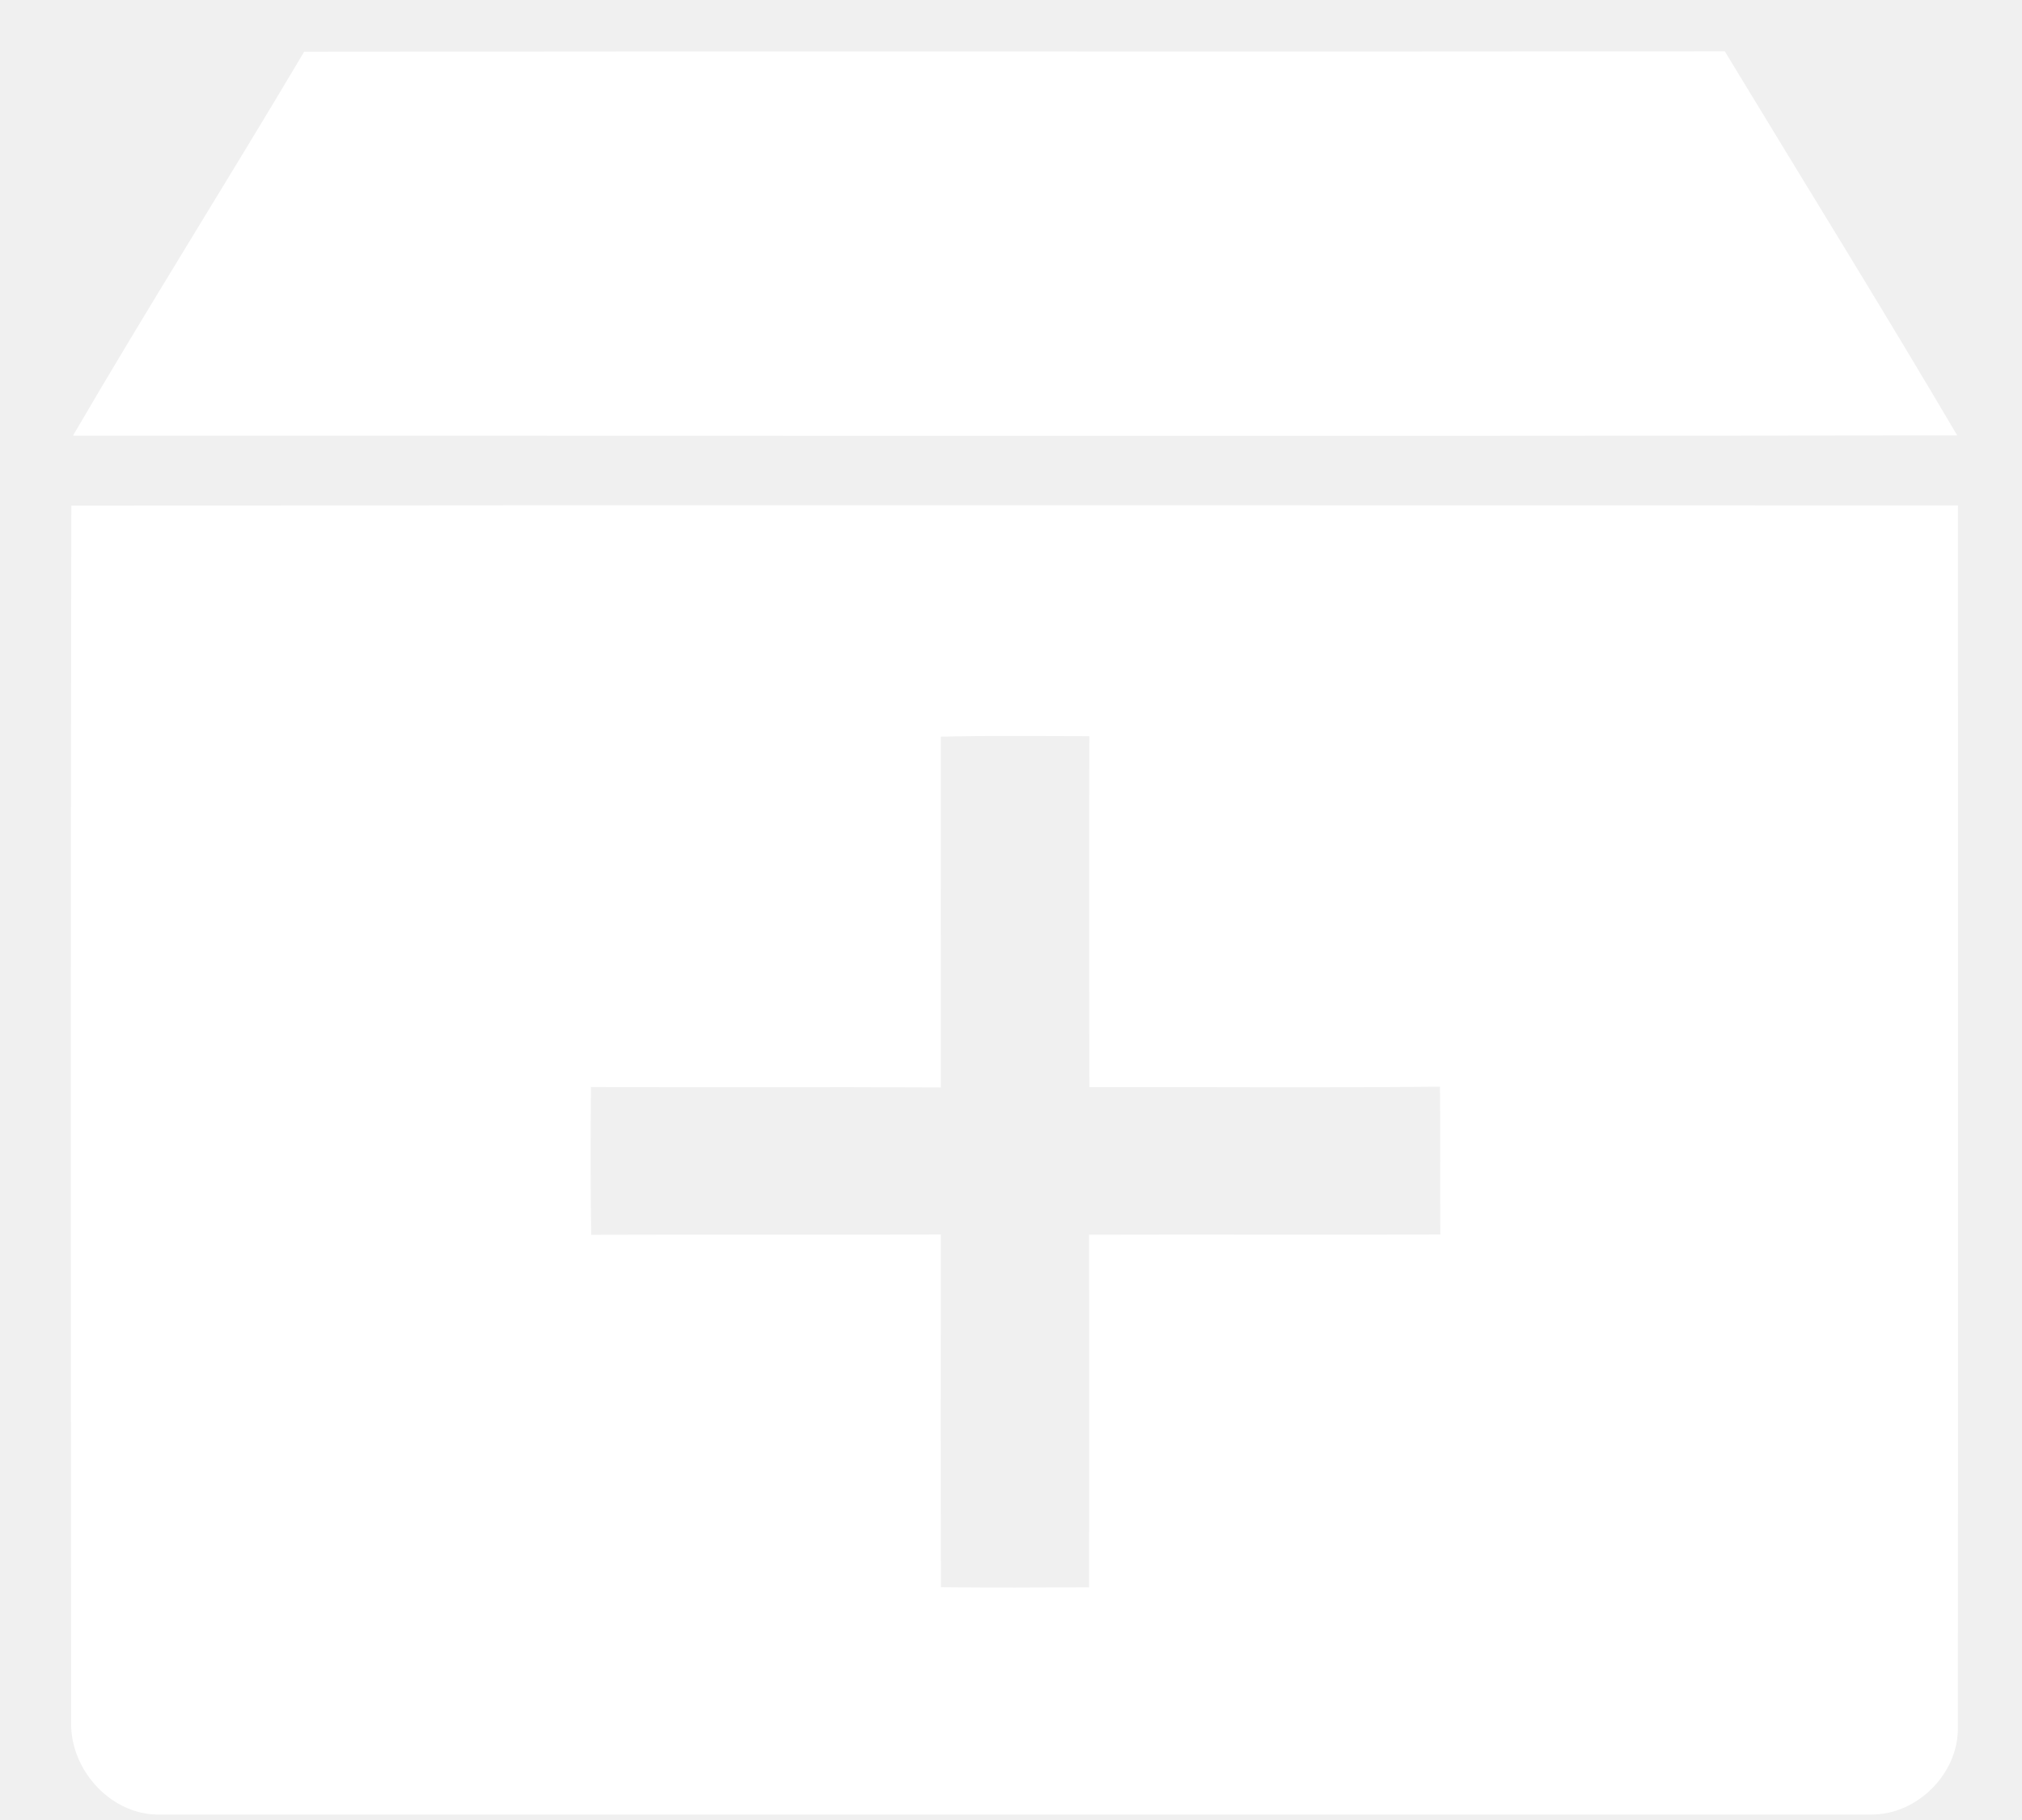
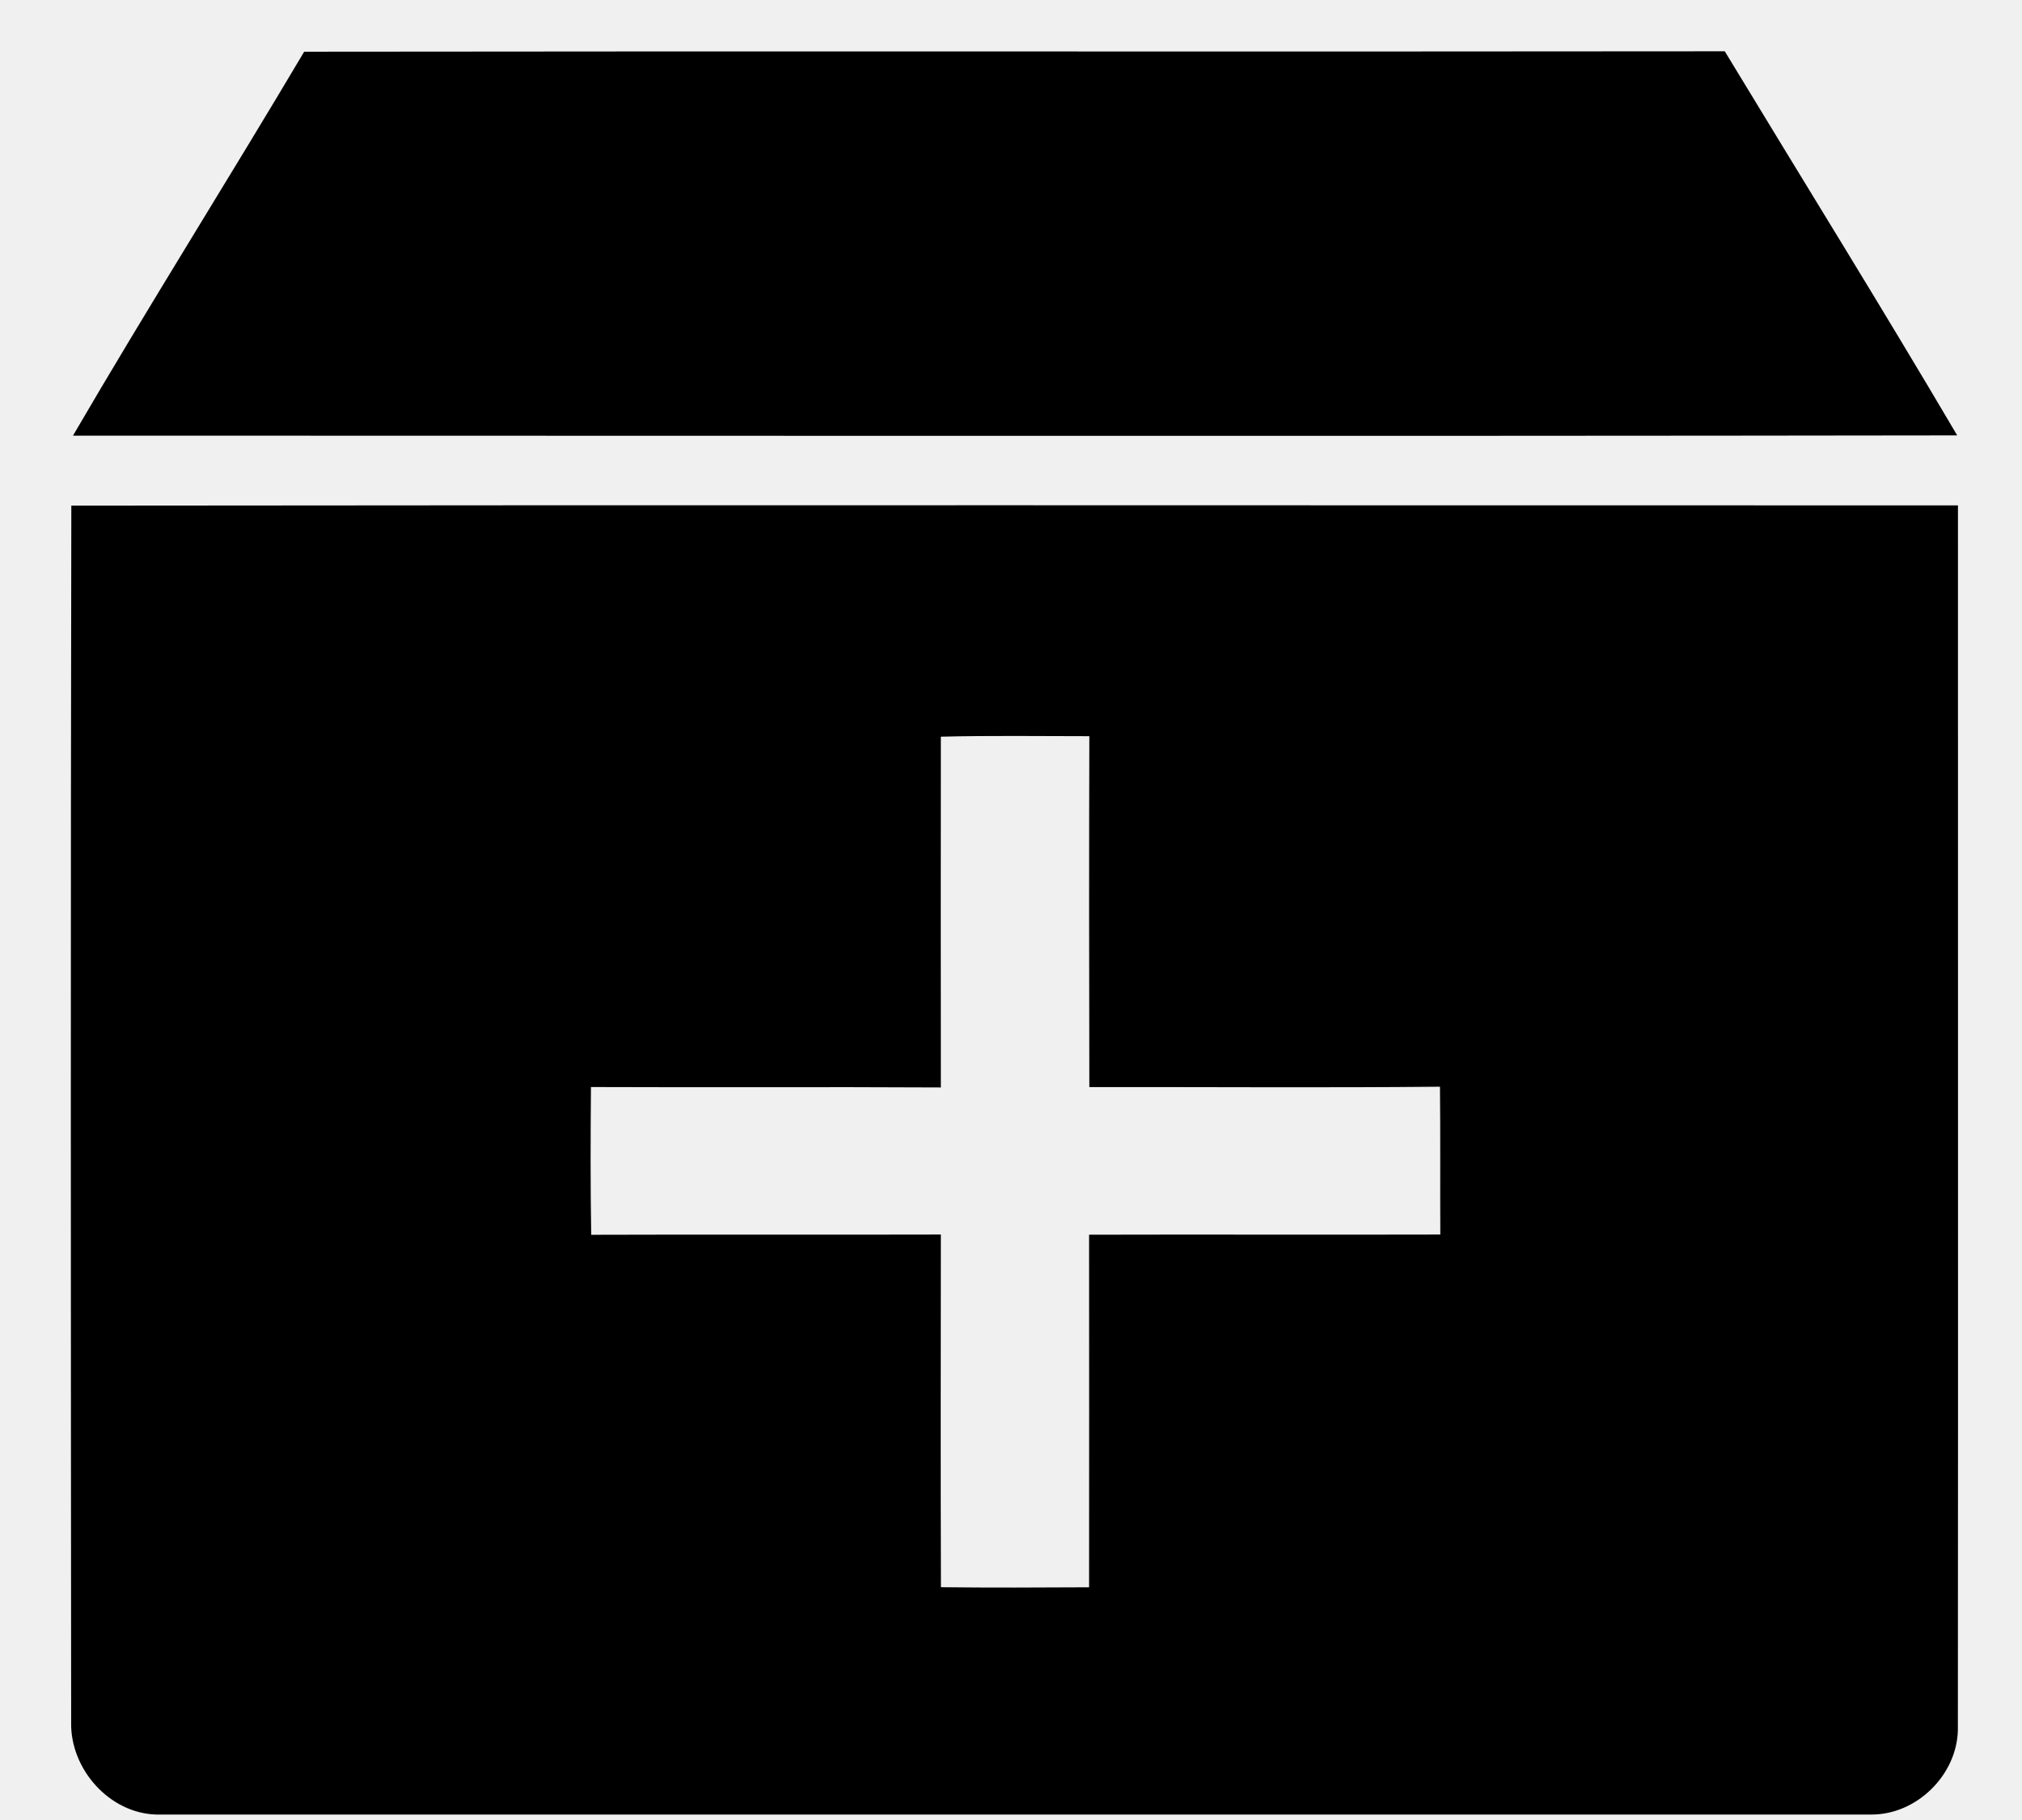
<svg xmlns="http://www.w3.org/2000/svg" width="20" height="18" viewBox="0 0 24 22" fill="none">
-   <path d="M3.455 0.625C9.179 0.617 14.904 0.627 20.629 0.62C21.566 2.167 22.521 3.704 23.439 5.263C15.846 5.274 8.253 5.266 0.66 5.266C1.569 3.707 2.534 2.178 3.455 0.625Z" fill="white" />
-   <path d="M0.64 6.112C8.242 6.103 15.846 6.11 23.448 6.109C23.447 11.042 23.451 15.976 23.447 20.909C23.438 21.454 22.95 21.935 22.404 21.934C15.492 21.934 8.579 21.934 1.666 21.934C1.097 21.918 0.625 21.381 0.638 20.818C0.634 15.915 0.631 11.013 0.64 6.112ZM11.152 8.905C11.151 10.318 11.15 11.732 11.152 13.145C9.742 13.137 8.331 13.146 6.922 13.14C6.917 13.736 6.915 14.331 6.925 14.926C8.333 14.921 9.743 14.927 11.152 14.923C11.151 16.344 11.148 17.765 11.153 19.186C11.75 19.193 12.346 19.19 12.944 19.187C12.946 17.766 12.944 16.346 12.944 14.925C14.359 14.921 15.774 14.927 17.19 14.923C17.187 14.328 17.192 13.732 17.186 13.136C15.773 13.15 14.36 13.138 12.947 13.141C12.944 11.727 12.943 10.313 12.947 8.899C12.348 8.899 11.749 8.89 11.152 8.905Z" fill="white" />
+   <path d="M3.455 0.625C9.179 0.617 14.904 0.627 20.629 0.62C21.566 2.167 22.521 3.704 23.439 5.263C15.846 5.274 8.253 5.266 0.66 5.266C1.569 3.707 2.534 2.178 3.455 0.625Z" fill="currentColor" />
+   <path d="M0.64 6.112C8.242 6.103 15.846 6.11 23.448 6.109C23.447 11.042 23.451 15.976 23.447 20.909C23.438 21.454 22.95 21.935 22.404 21.934C15.492 21.934 8.579 21.934 1.666 21.934C1.097 21.918 0.625 21.381 0.638 20.818C0.634 15.915 0.631 11.013 0.64 6.112ZM11.152 8.905C11.151 10.318 11.15 11.732 11.152 13.145C9.742 13.137 8.331 13.146 6.922 13.14C6.917 13.736 6.915 14.331 6.925 14.926C8.333 14.921 9.743 14.927 11.152 14.923C11.151 16.344 11.148 17.765 11.153 19.186C11.75 19.193 12.346 19.19 12.944 19.187C12.946 17.766 12.944 16.346 12.944 14.925C14.359 14.921 15.774 14.927 17.19 14.923C17.187 14.328 17.192 13.732 17.186 13.136C15.773 13.15 14.36 13.138 12.947 13.141C12.944 11.727 12.943 10.313 12.947 8.899C12.348 8.899 11.749 8.89 11.152 8.905Z" fill="currentColor" />
</svg>
